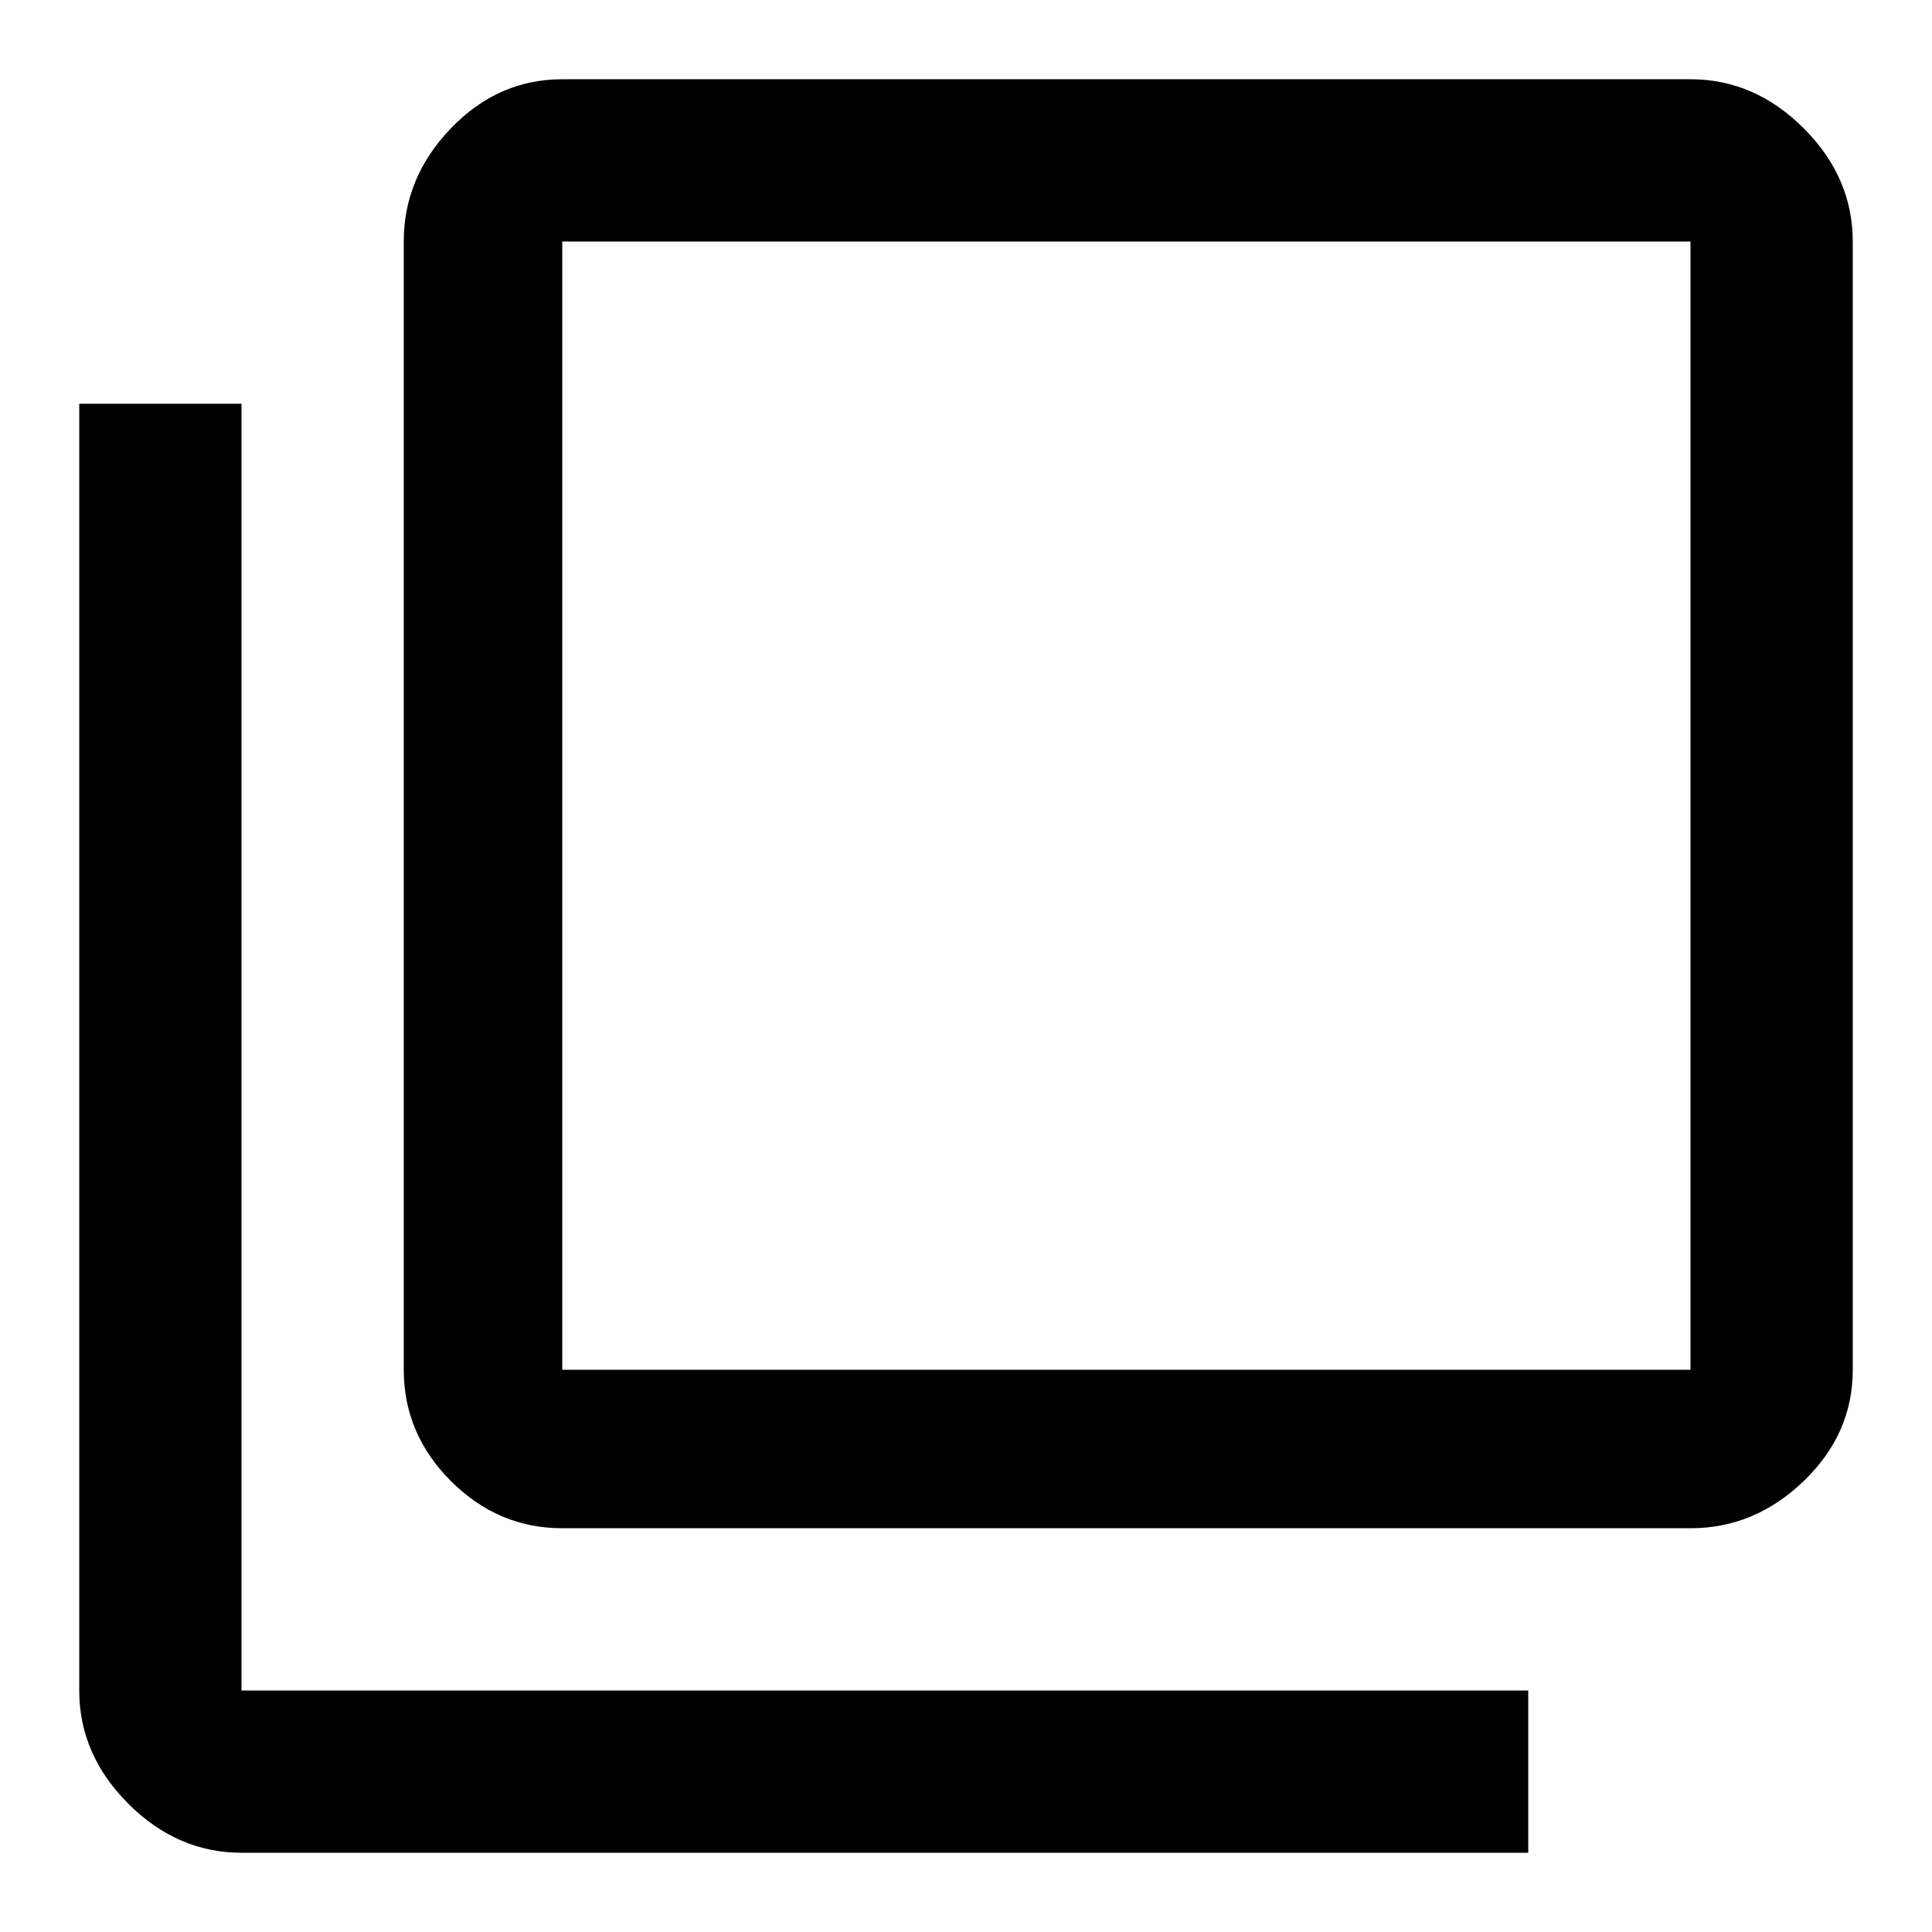
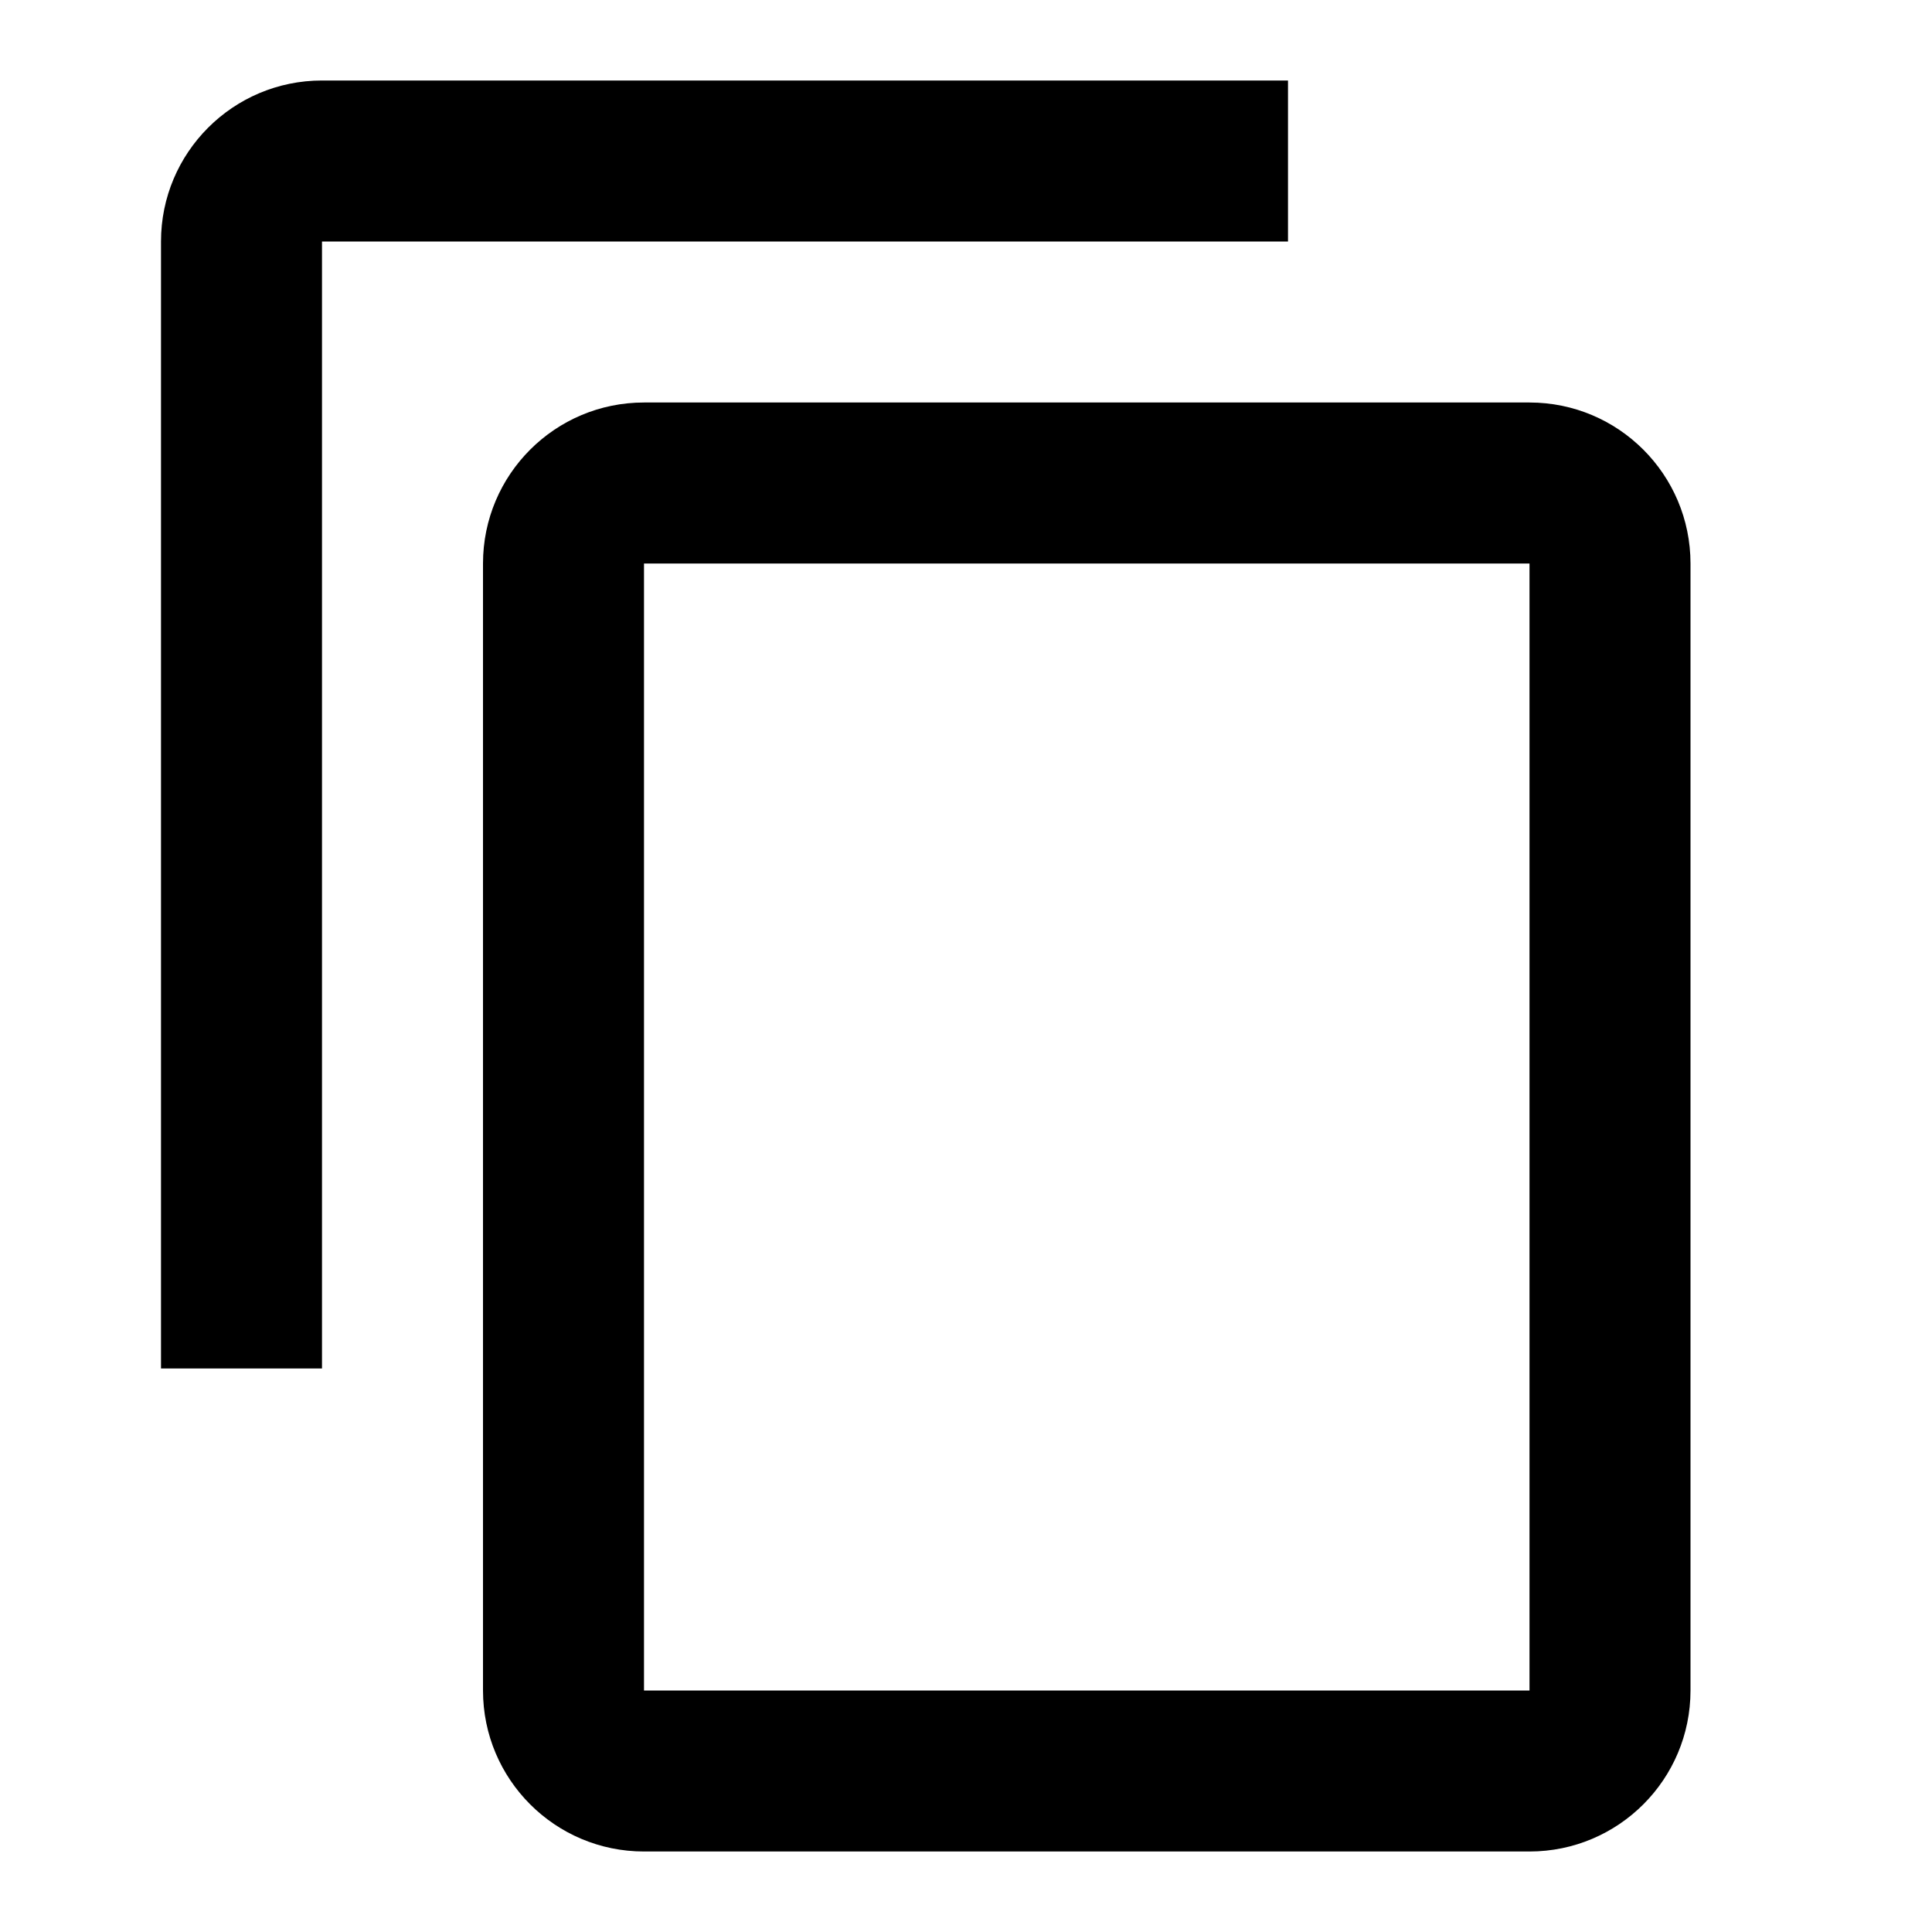
- <svg xmlns="http://www.w3.org/2000/svg" version="1.1" viewBox="0 0 512 512">
-   <g transform="matrix(1 0 0 -1 0 512)">
-     <path fill="currentColor" d="M448 149v299h-299v-299h299zM448 491q17 0 30 -13t13 -30v-299q0 -17 -13 -29.5t-30 -12.5h-299q-17 0 -29.5 12.5t-12.5 29.5v299q0 17 12.5 30t29.5 13h299zM64 405v-341h341v-43h-341q-17 0 -30 13t-13 30v341h43z" />
-   </g>
+ <svg xmlns="http://www.w3.org/2000/svg" fill="currentColor" version="1.1" width="24" height="24" viewBox="0 0 24 24">
+   <path d="M19,21H8V7H19M19,5H8A2,2 0 0,0 6,7V21A2,2 0 0,0 8,23H19A2,2 0 0,0 21,21V7A2,2 0 0,0 19,5M16,1H4A2,2 0 0,0 2,3V17H4V3H16V1Z" />
</svg>
